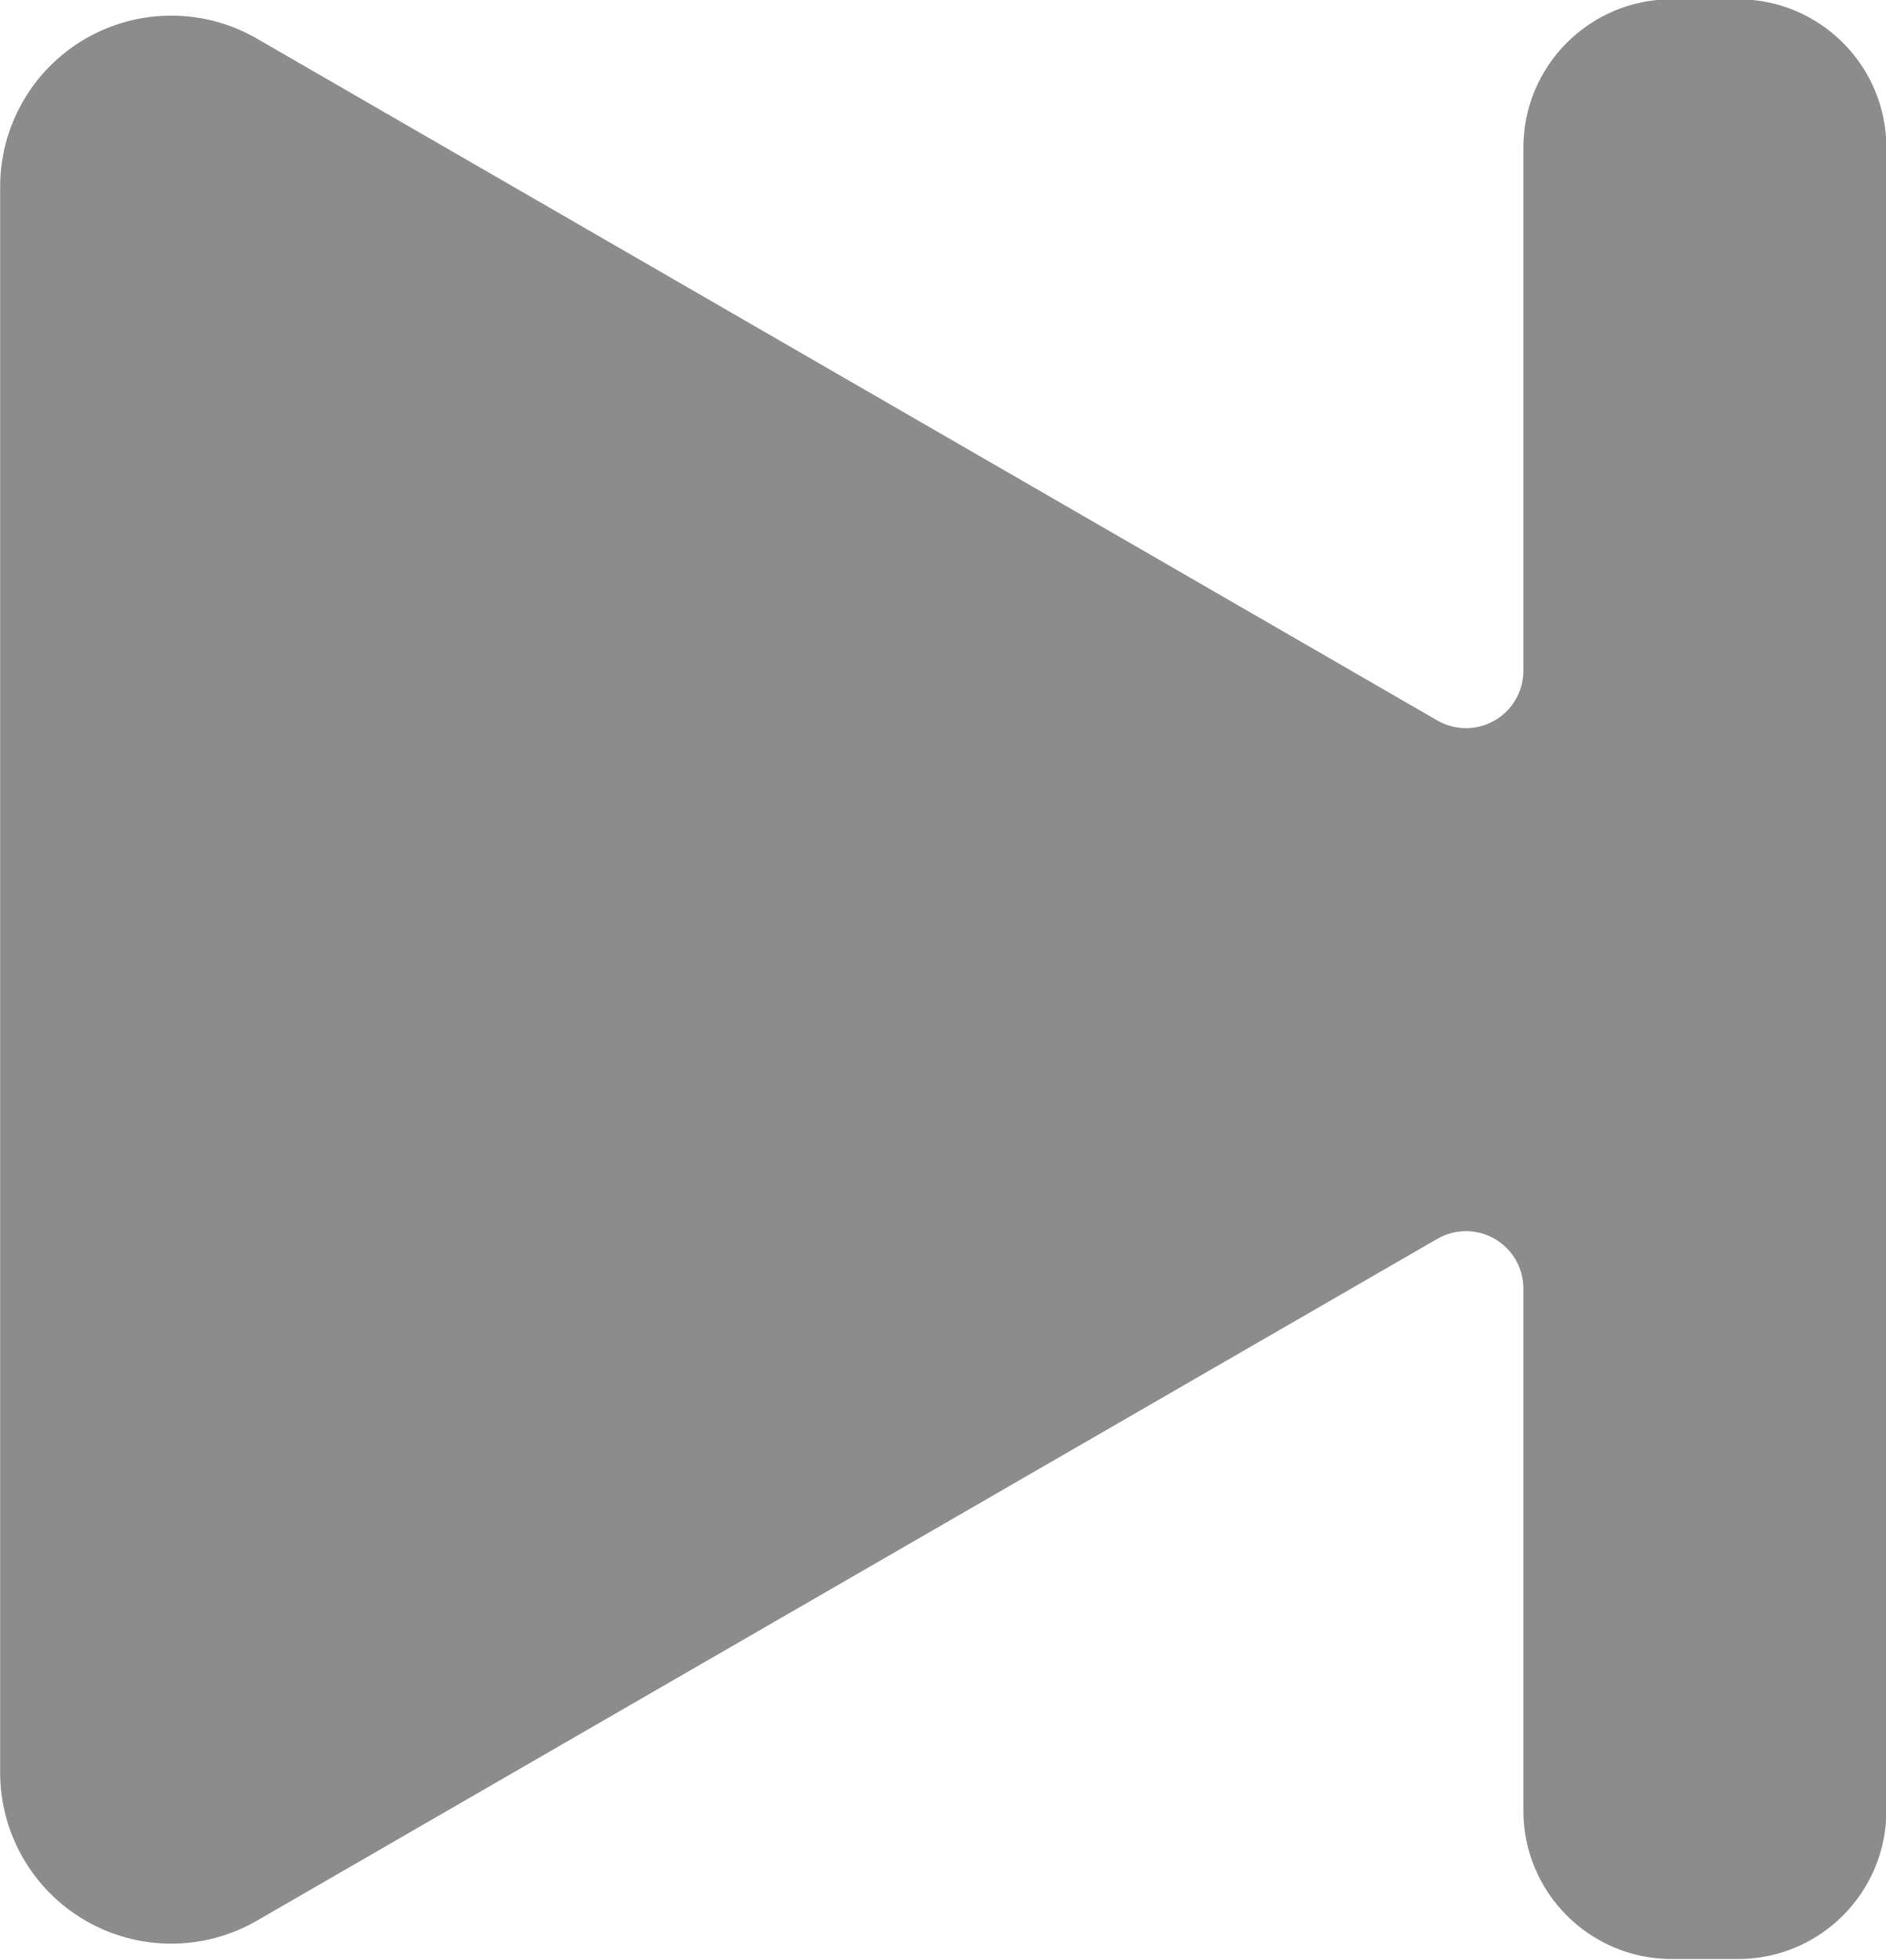
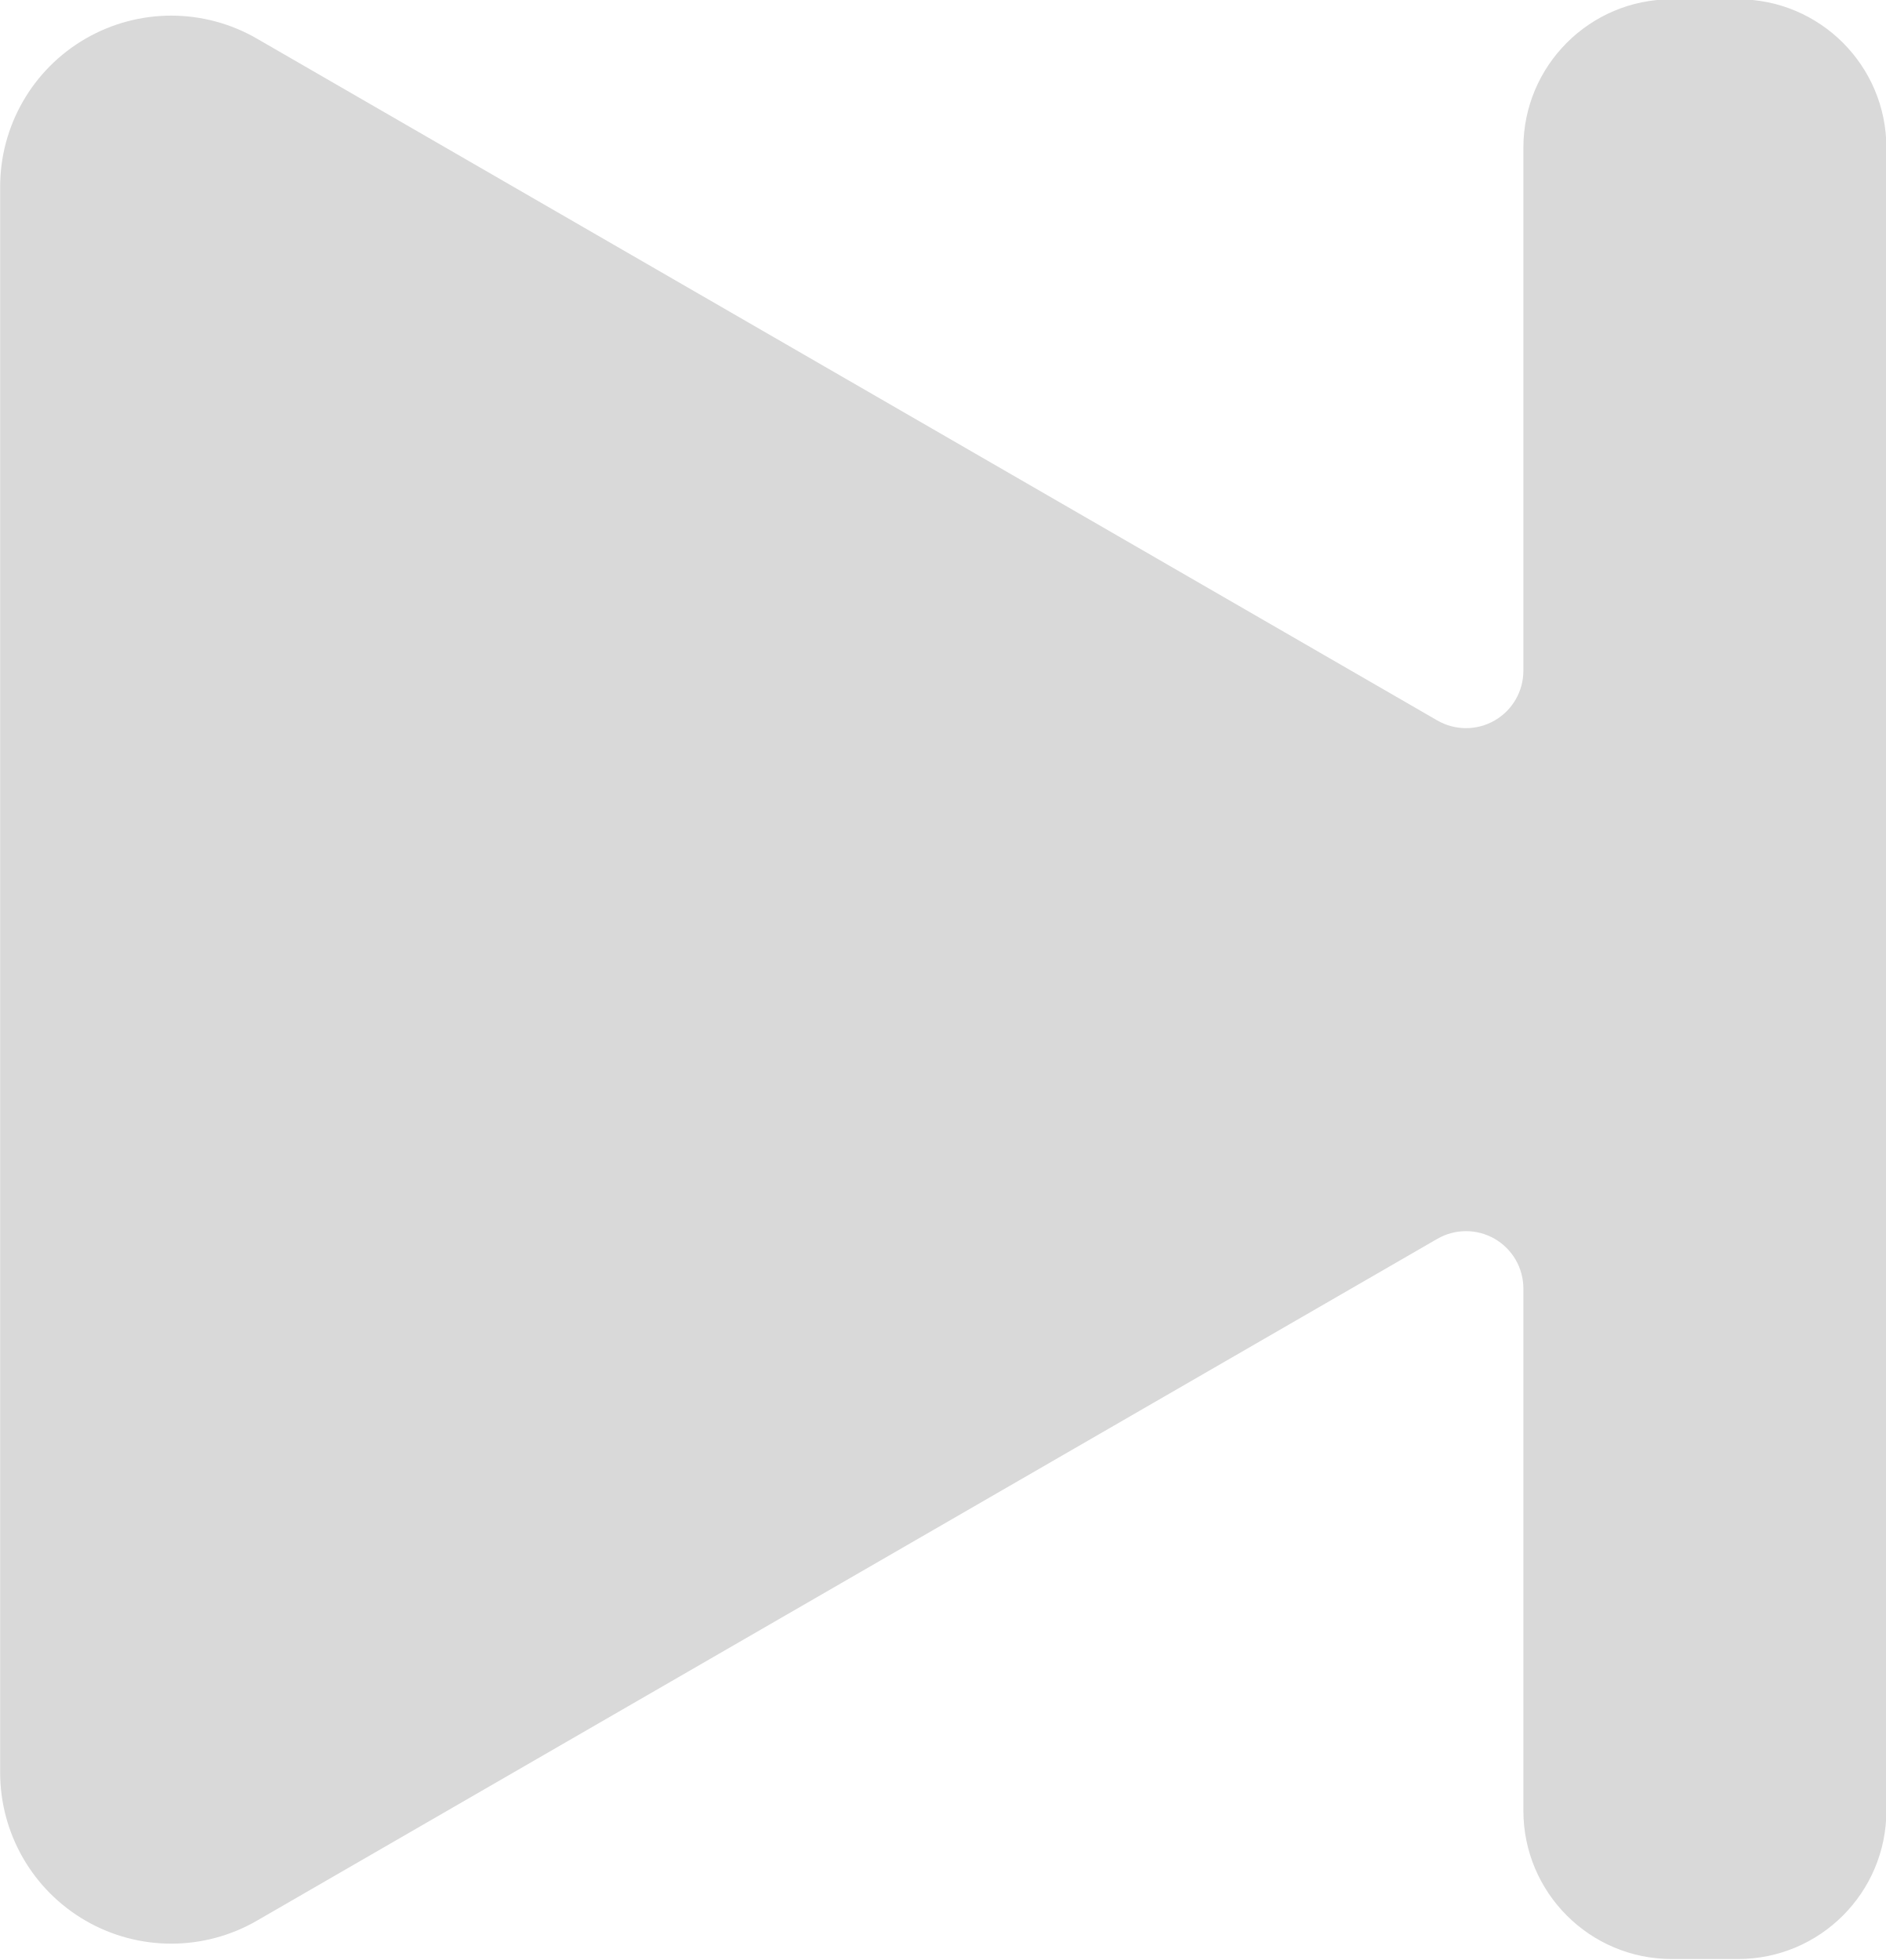
<svg xmlns="http://www.w3.org/2000/svg" width="2.598mm" height="2.7mm" viewBox="0 0 2.598 2.7" version="1.1" id="svg1" xml:space="preserve">
  <defs id="defs1" />
  <g id="layer1" transform="translate(-77.25833,-91.43111)">
-     <path id="path2-04" style="fill:#8c8c8c;fill-opacity:1;stroke:none;stroke-width:2;stroke-linecap:round;stroke-dasharray:none;stroke-opacity:1" d="m 72.437,96.023 v 1.601 a 0.173,0.173 30.006 0 0 0.26,0.15 l 1.193,-0.689 a 0.058,0.058 30.006 0 1 0.087,0.05 v 0.528 a 0.15,0.15 45 0 0 0.15,0.15 l 0.067,0 a 0.15,0.15 135 0 0 0.15,-0.15 v -0.84 -0.841 a 0.15,0.15 45 0 0 -0.15,-0.15 h -0.067 a 0.15,0.15 135 0 0 -0.15,0.15 v 0.529 a 0.058,0.058 150 0 1 -0.087,0.05 l -1.193,-0.689 a 0.173,0.173 150 0 0 -0.26,0.15 z" transform="matrix(1.36277,0,0,1.36277,-21.45643,-39.16685)" />
+     <path id="path2-04" style="fill:#d9d9d9;fill-opacity:1;stroke:none;stroke-width:2;stroke-linecap:round;stroke-dasharray:none;stroke-opacity:1" d="m 72.437,96.023 v 1.601 a 0.173,0.173 30.006 0 0 0.26,0.15 l 1.193,-0.689 a 0.058,0.058 30.006 0 1 0.087,0.05 v 0.528 a 0.15,0.15 45 0 0 0.15,0.15 l 0.067,0 a 0.15,0.15 135 0 0 0.15,-0.15 v -0.84 -0.841 a 0.15,0.15 45 0 0 -0.15,-0.15 h -0.067 a 0.15,0.15 135 0 0 -0.15,0.15 v 0.529 a 0.058,0.058 150 0 1 -0.087,0.05 l -1.193,-0.689 a 0.173,0.173 150 0 0 -0.26,0.15 z" transform="matrix(1.36277,0,0,1.36277,-21.45643,-39.16685)" />
  </g>
</svg>
